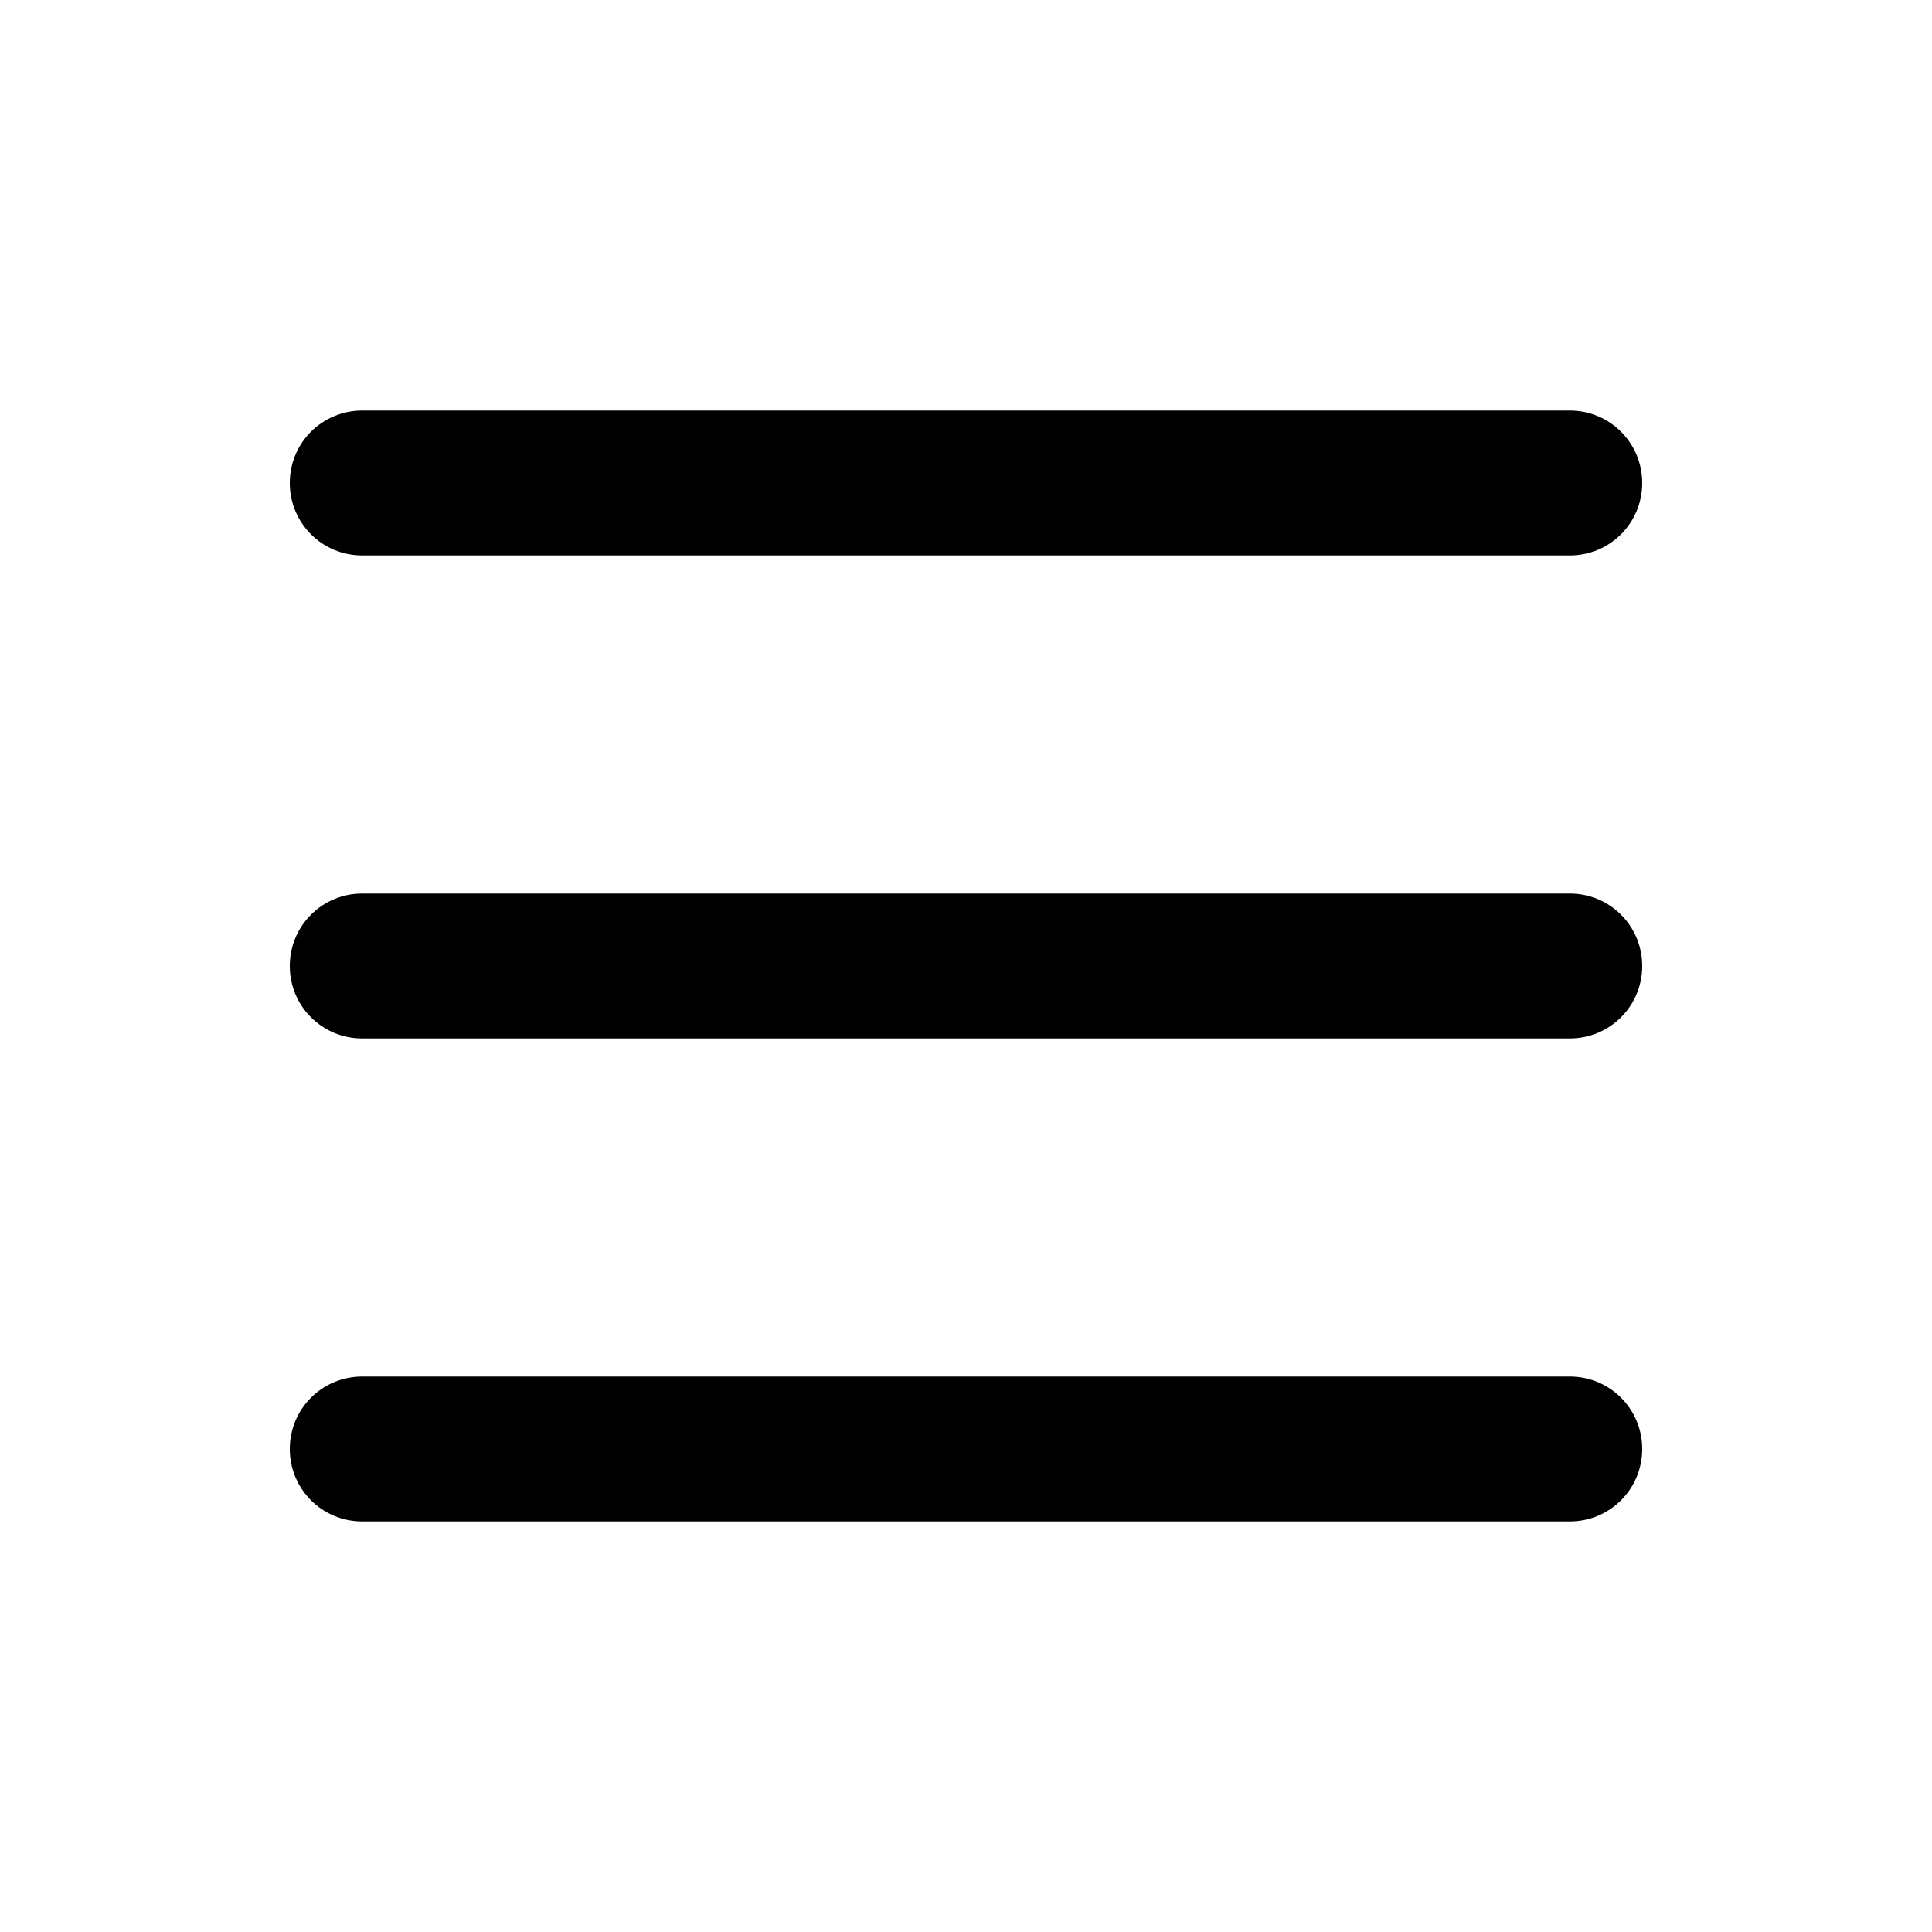
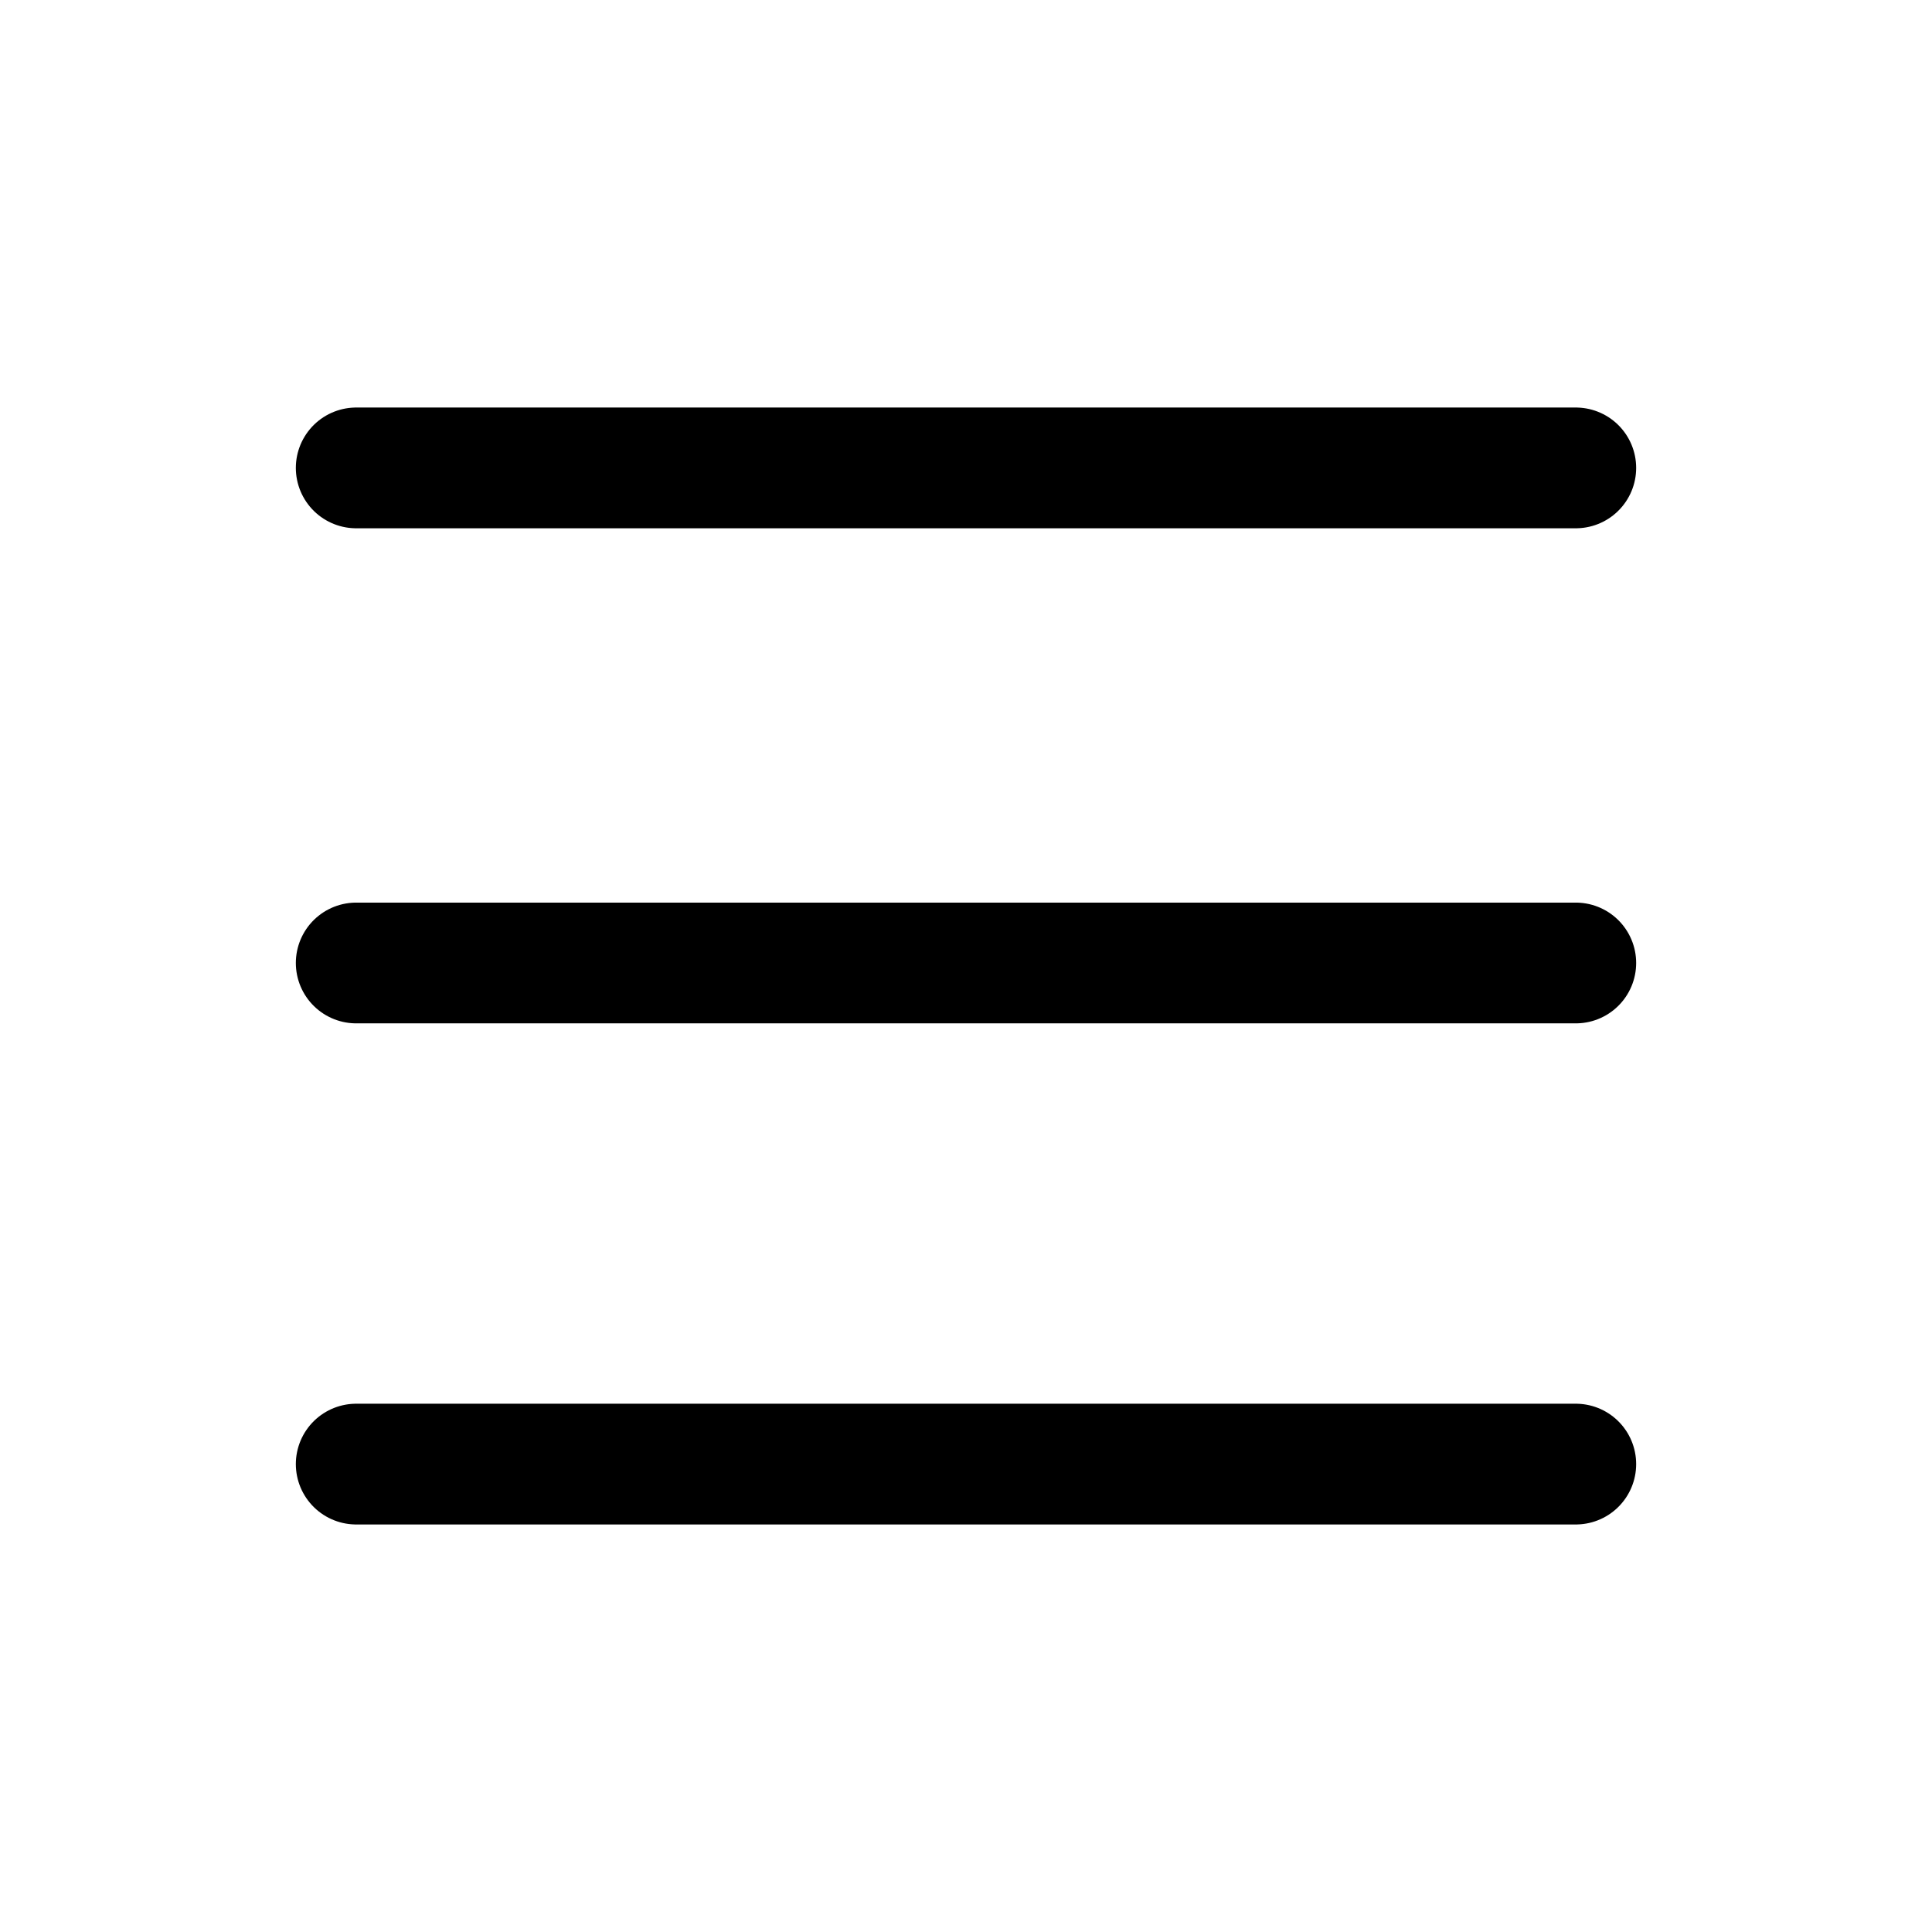
<svg xmlns="http://www.w3.org/2000/svg" viewBox="0 0 640 640" id="bar-regular">
-   <g fill="currentColor">
-     <path d="M96 160C96 146.7 106.7 136 120 136L520 136C533.3 136 544 146.7 544 160C544 173.3 533.3 184 520 184L120 184C106.7 184 96 173.3 96 160zM96 320C96 306.7 106.7 296 120 296L520 296C533.3 296 544 306.7 544 320C544 333.3 533.3 344 520 344L120 344C106.7 344 96 333.3 96 320zM96 480C96 466.7 106.7 456 120 456L520 456C533.3 456 544 466.7 544 480C544 493.3 533.3 504 520 504L120 504C106.7 504 96 493.3 96 480z" />
+   <g fill="none" stroke="currentColor" stroke-width="40" stroke-linejoin="round">
+     <path d="M118 155C118 155 364.228 155 522 155H118Z" />
+     <path d="M118 319C118 319 364.228 319 522 319H118Z" />
+     <path d="M118 485C118 485 364.228 485 522 485H118Z" />
  </g>
</svg>
